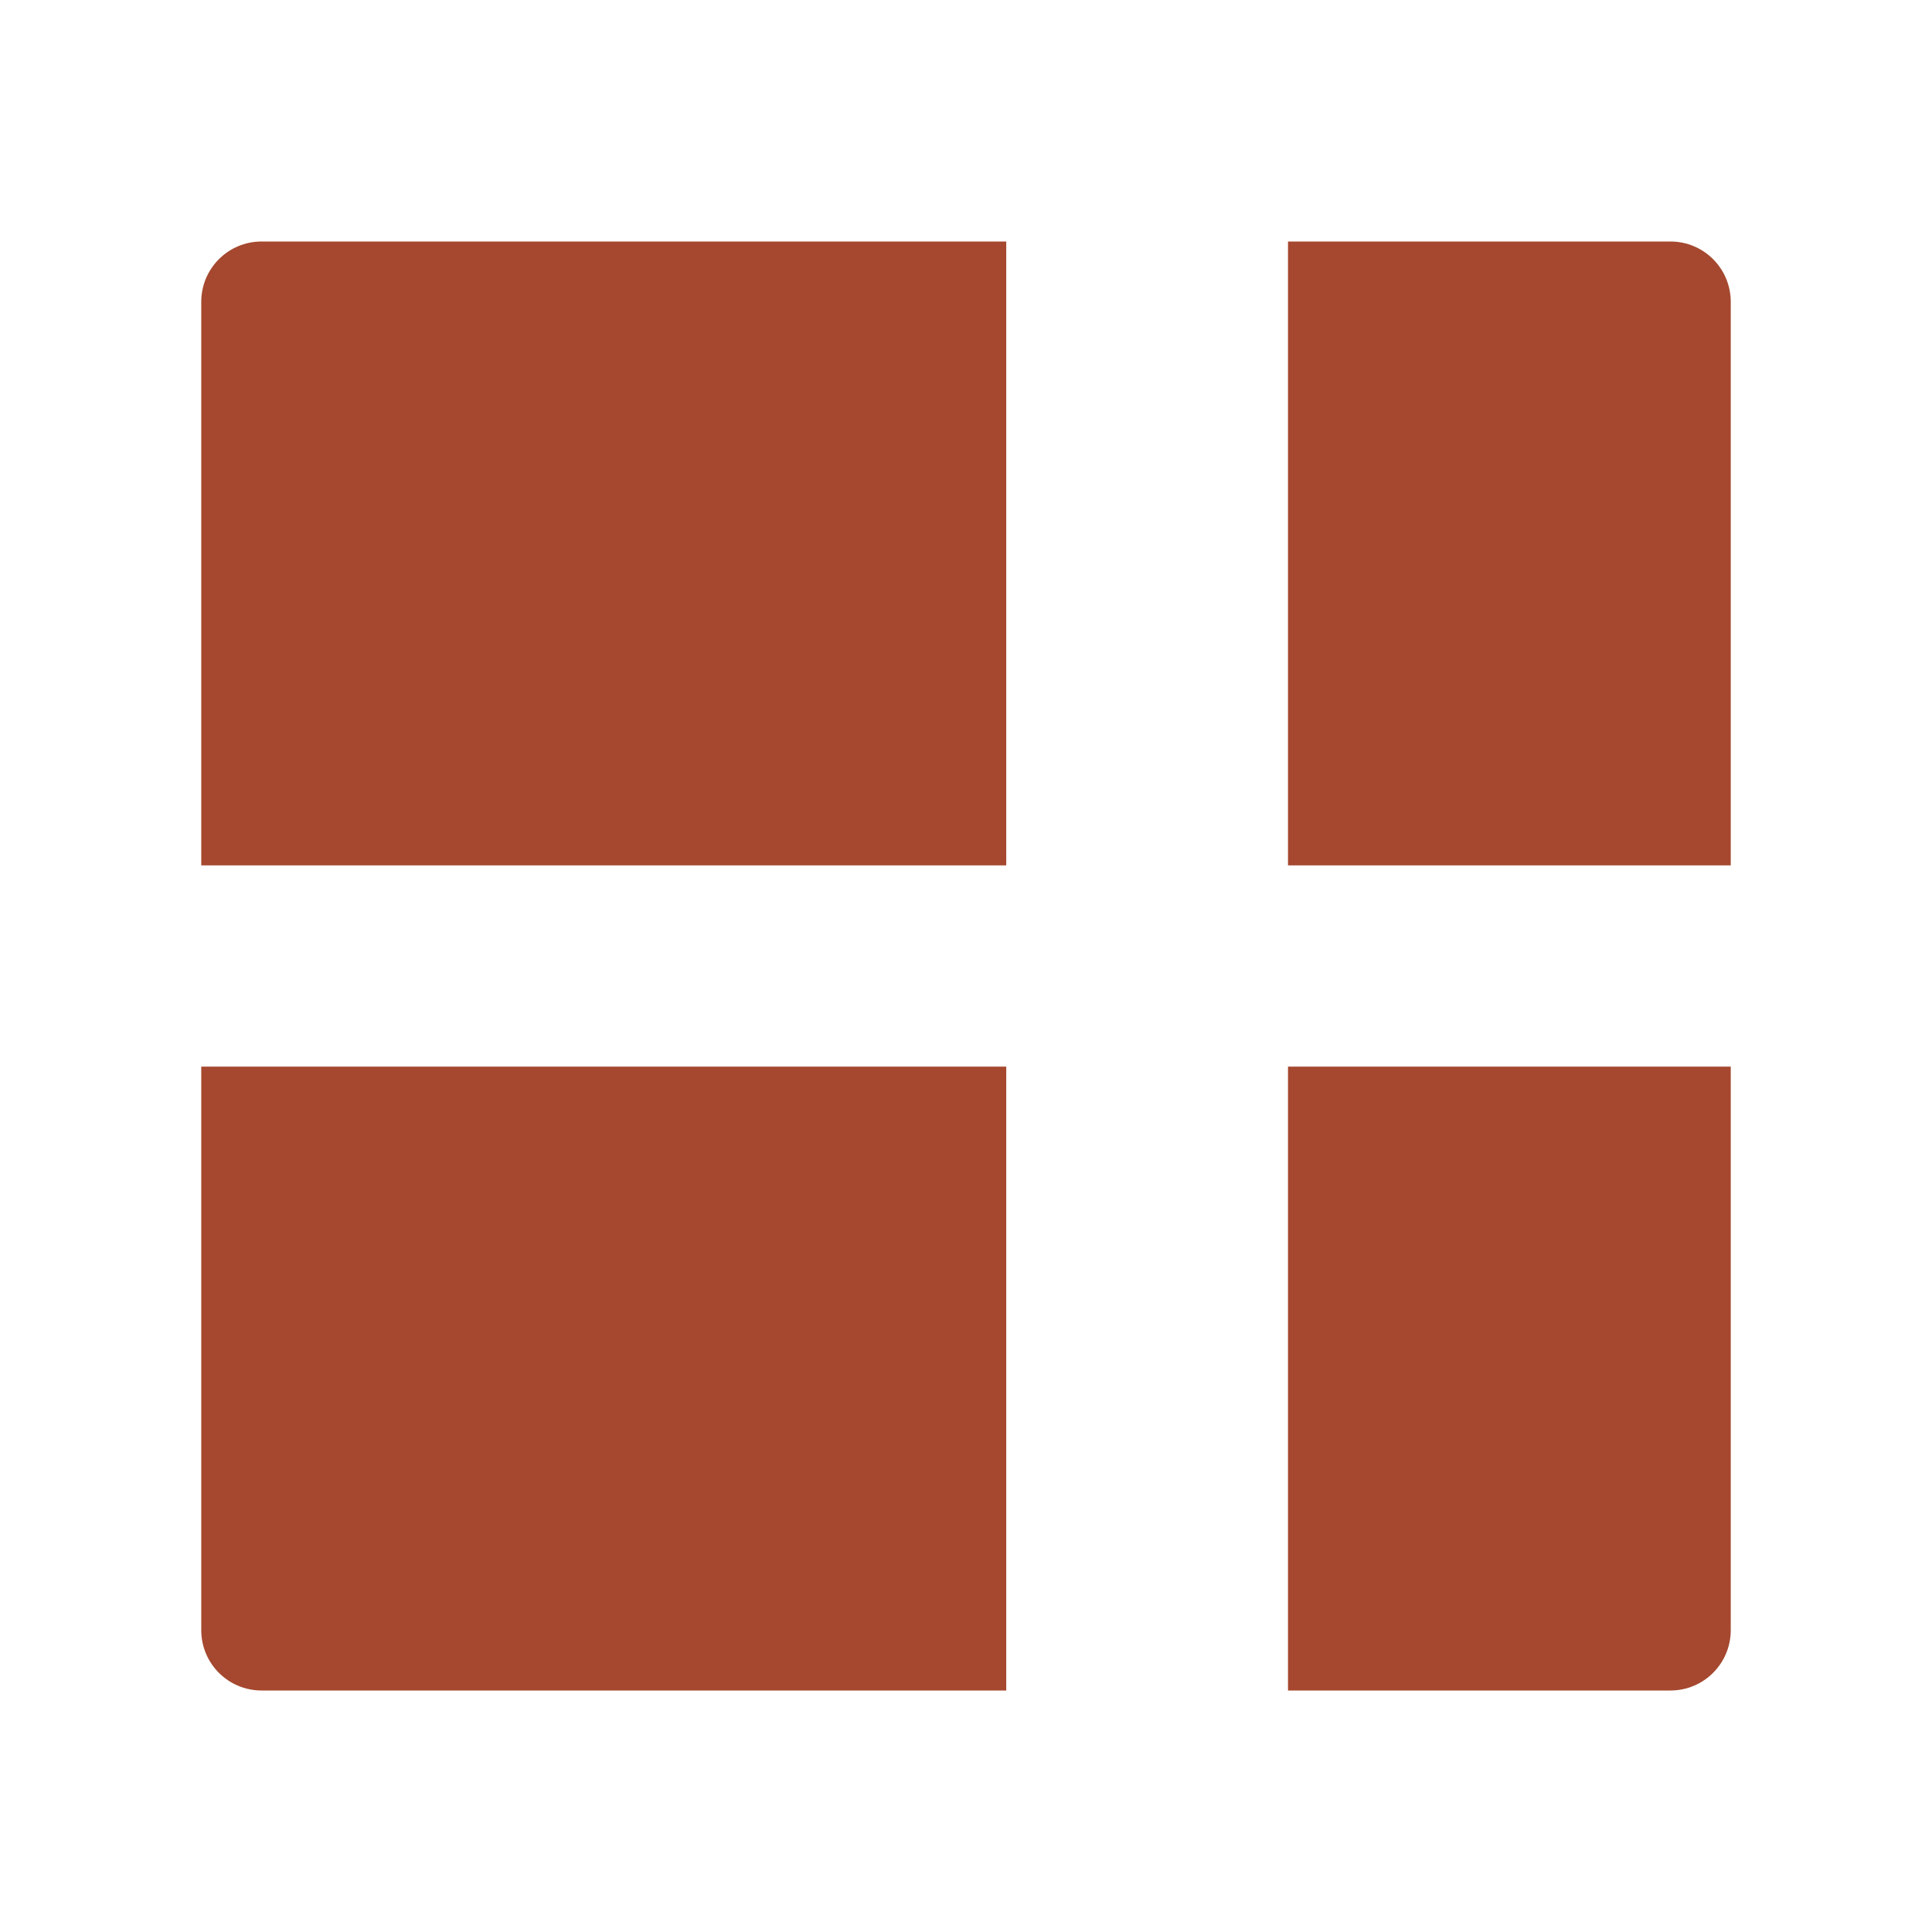
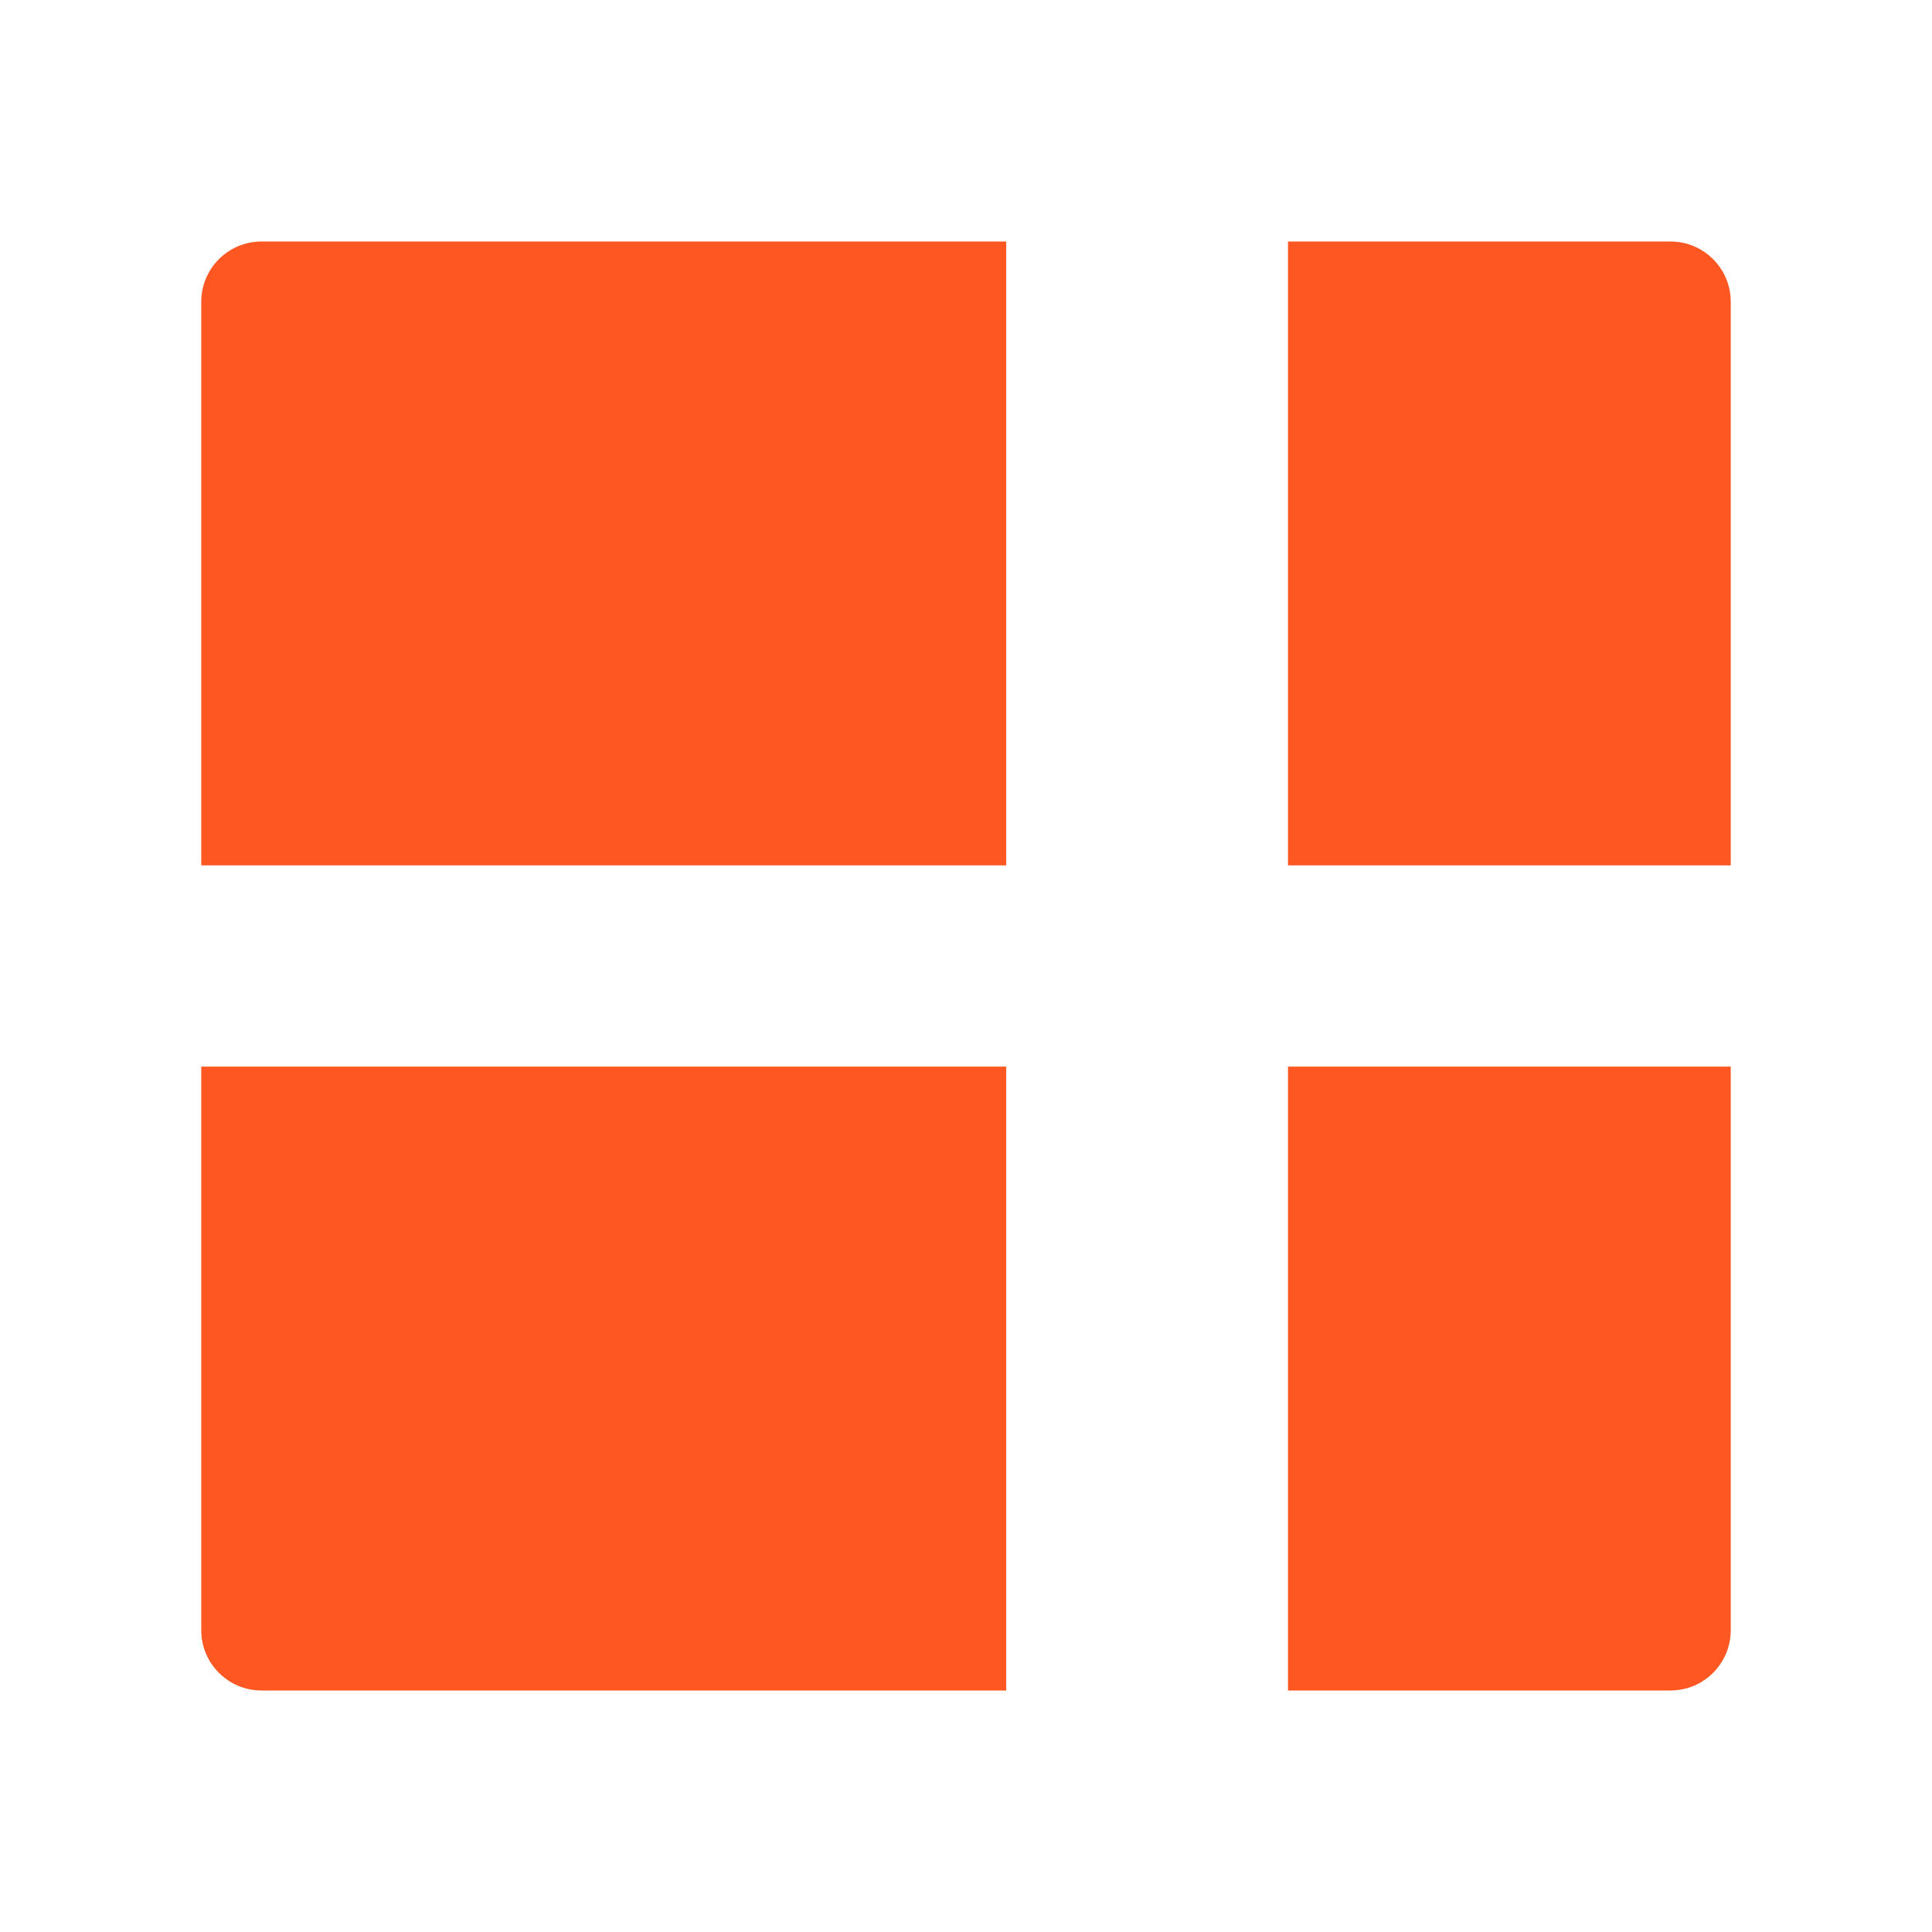
<svg xmlns="http://www.w3.org/2000/svg" viewBox="0 0 96 96">
-   <path fill="#A5482F" d="M 10 15 C 10 13.34 11.34 12 13 12 H 50 V 43 H 10 Z M 64 12 H 83 C 84.66 12 86 13.34 86 15 V 43 H 64 Z M 10 53 H 50 V 84 H 13 C 11.34 84 10 82.66 10 81 Z M 64 53 H 86 V 81 C 86 82.66 84.66 84 83 84 H 64 Z" />
+   <path fill="#FF5722" d="M 10 15 C 10 13.34 11.34 12 13 12 H 50 V 43 H 10 Z M 64 12 H 83 C 84.66 12 86 13.34 86 15 V 43 H 64 Z M 10 53 H 50 V 84 H 13 C 11.34 84 10 82.66 10 81 Z M 64 53 H 86 V 81 C 86 82.66 84.66 84 83 84 H 64 Z" />
</svg>
